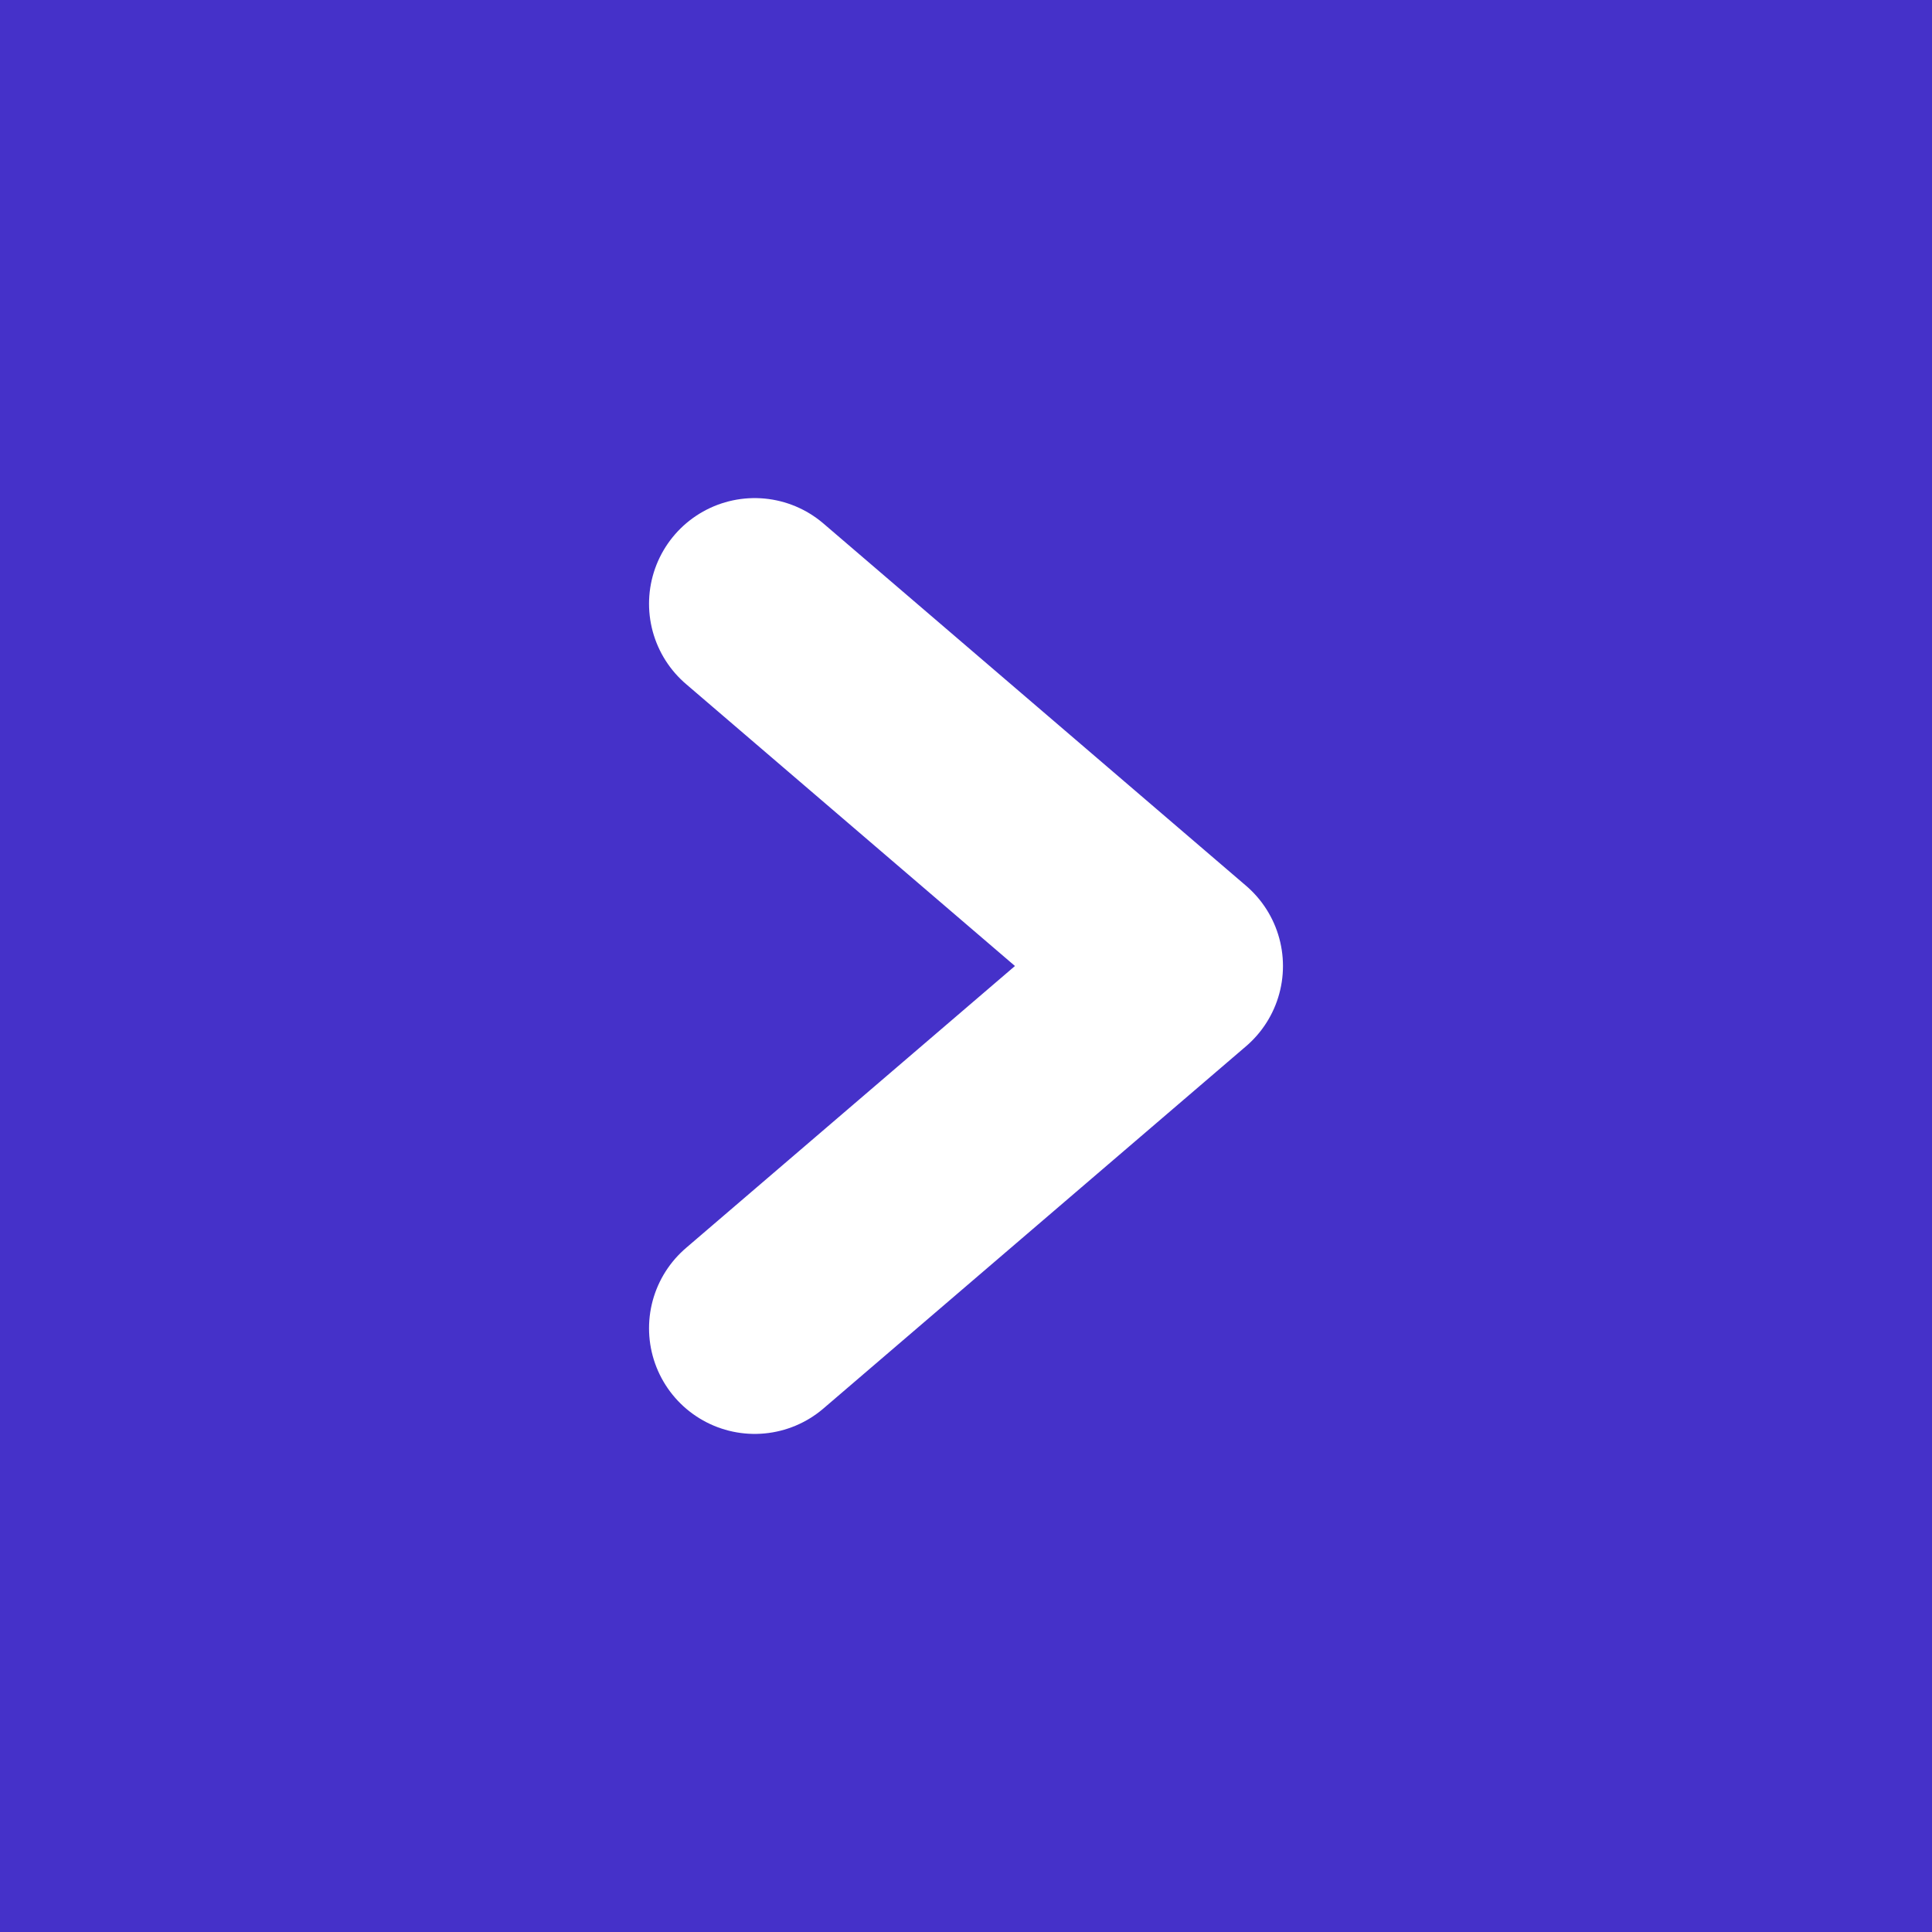
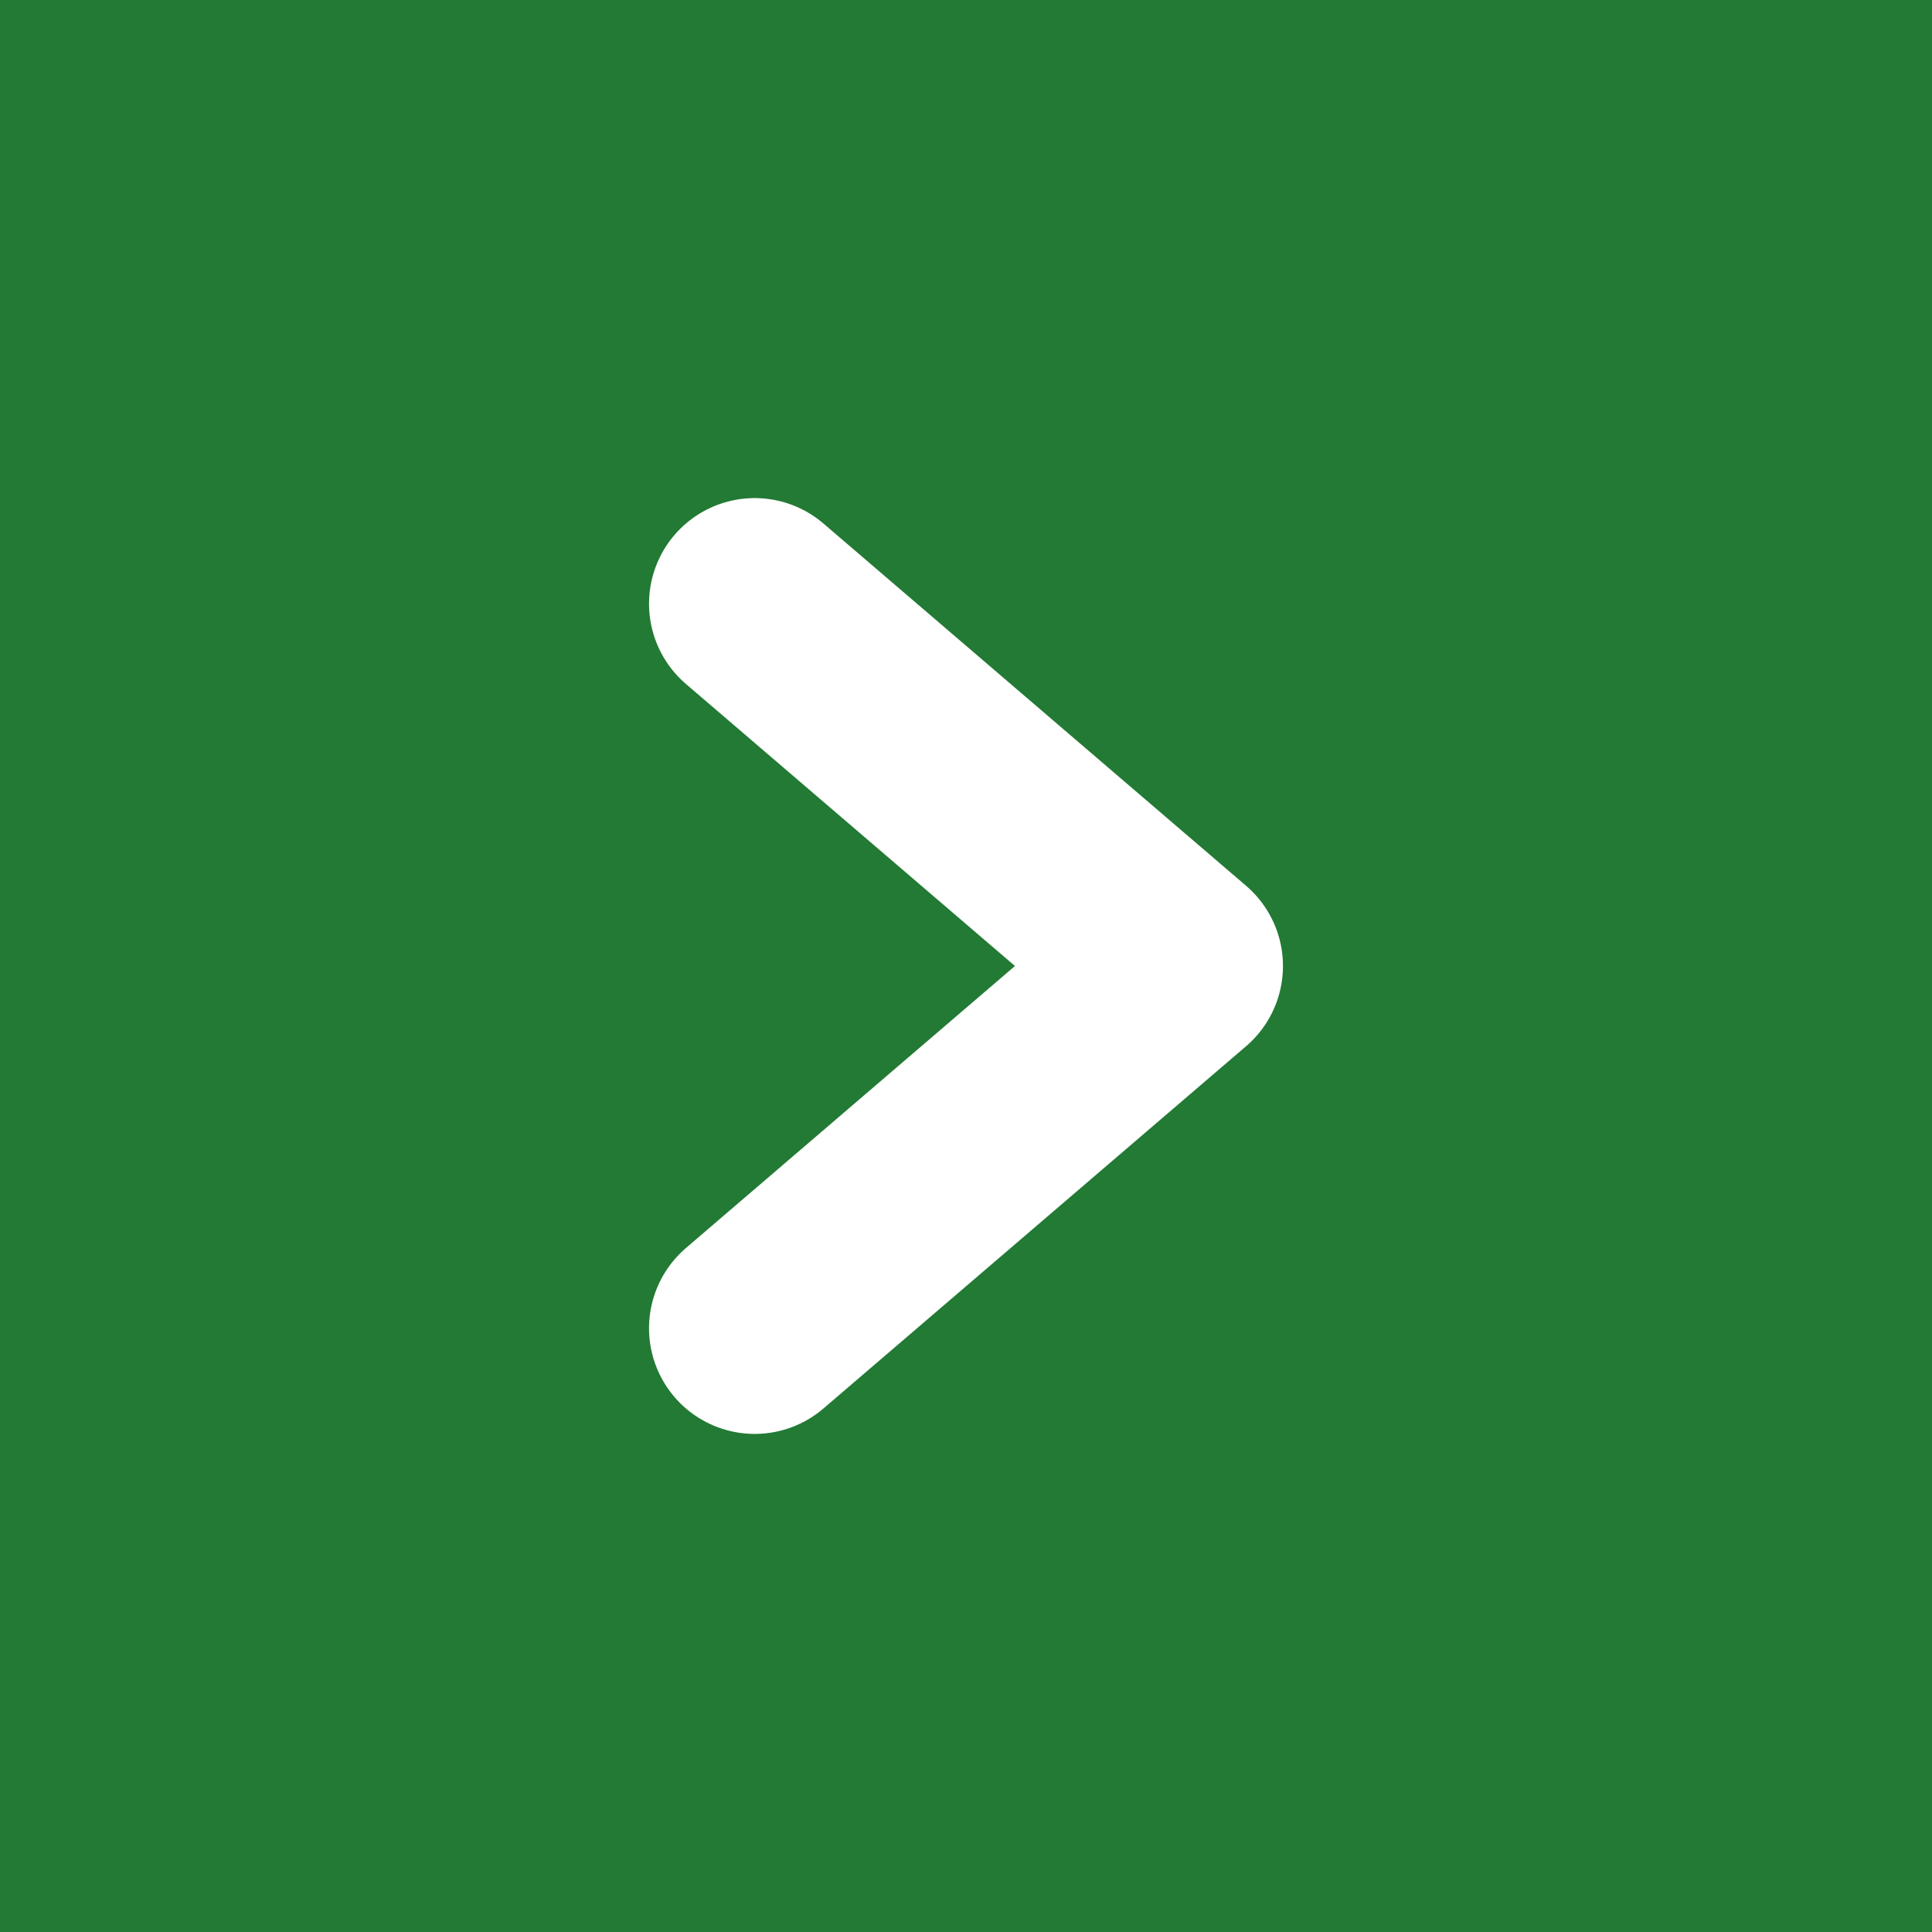
<svg xmlns="http://www.w3.org/2000/svg" viewBox="0 0 64 64" width="64" height="64" role="img" aria-label="AI for Designers">
-   <rect width="64" height="64" fill="#4531C9" />
+   <rect width="64" height="64" fill="#227A34" />
  <path d="M25 20 L39 32 L25 44" fill="none" stroke="#ffffff" stroke-width="7" stroke-linecap="round" stroke-linejoin="round" />
</svg>
